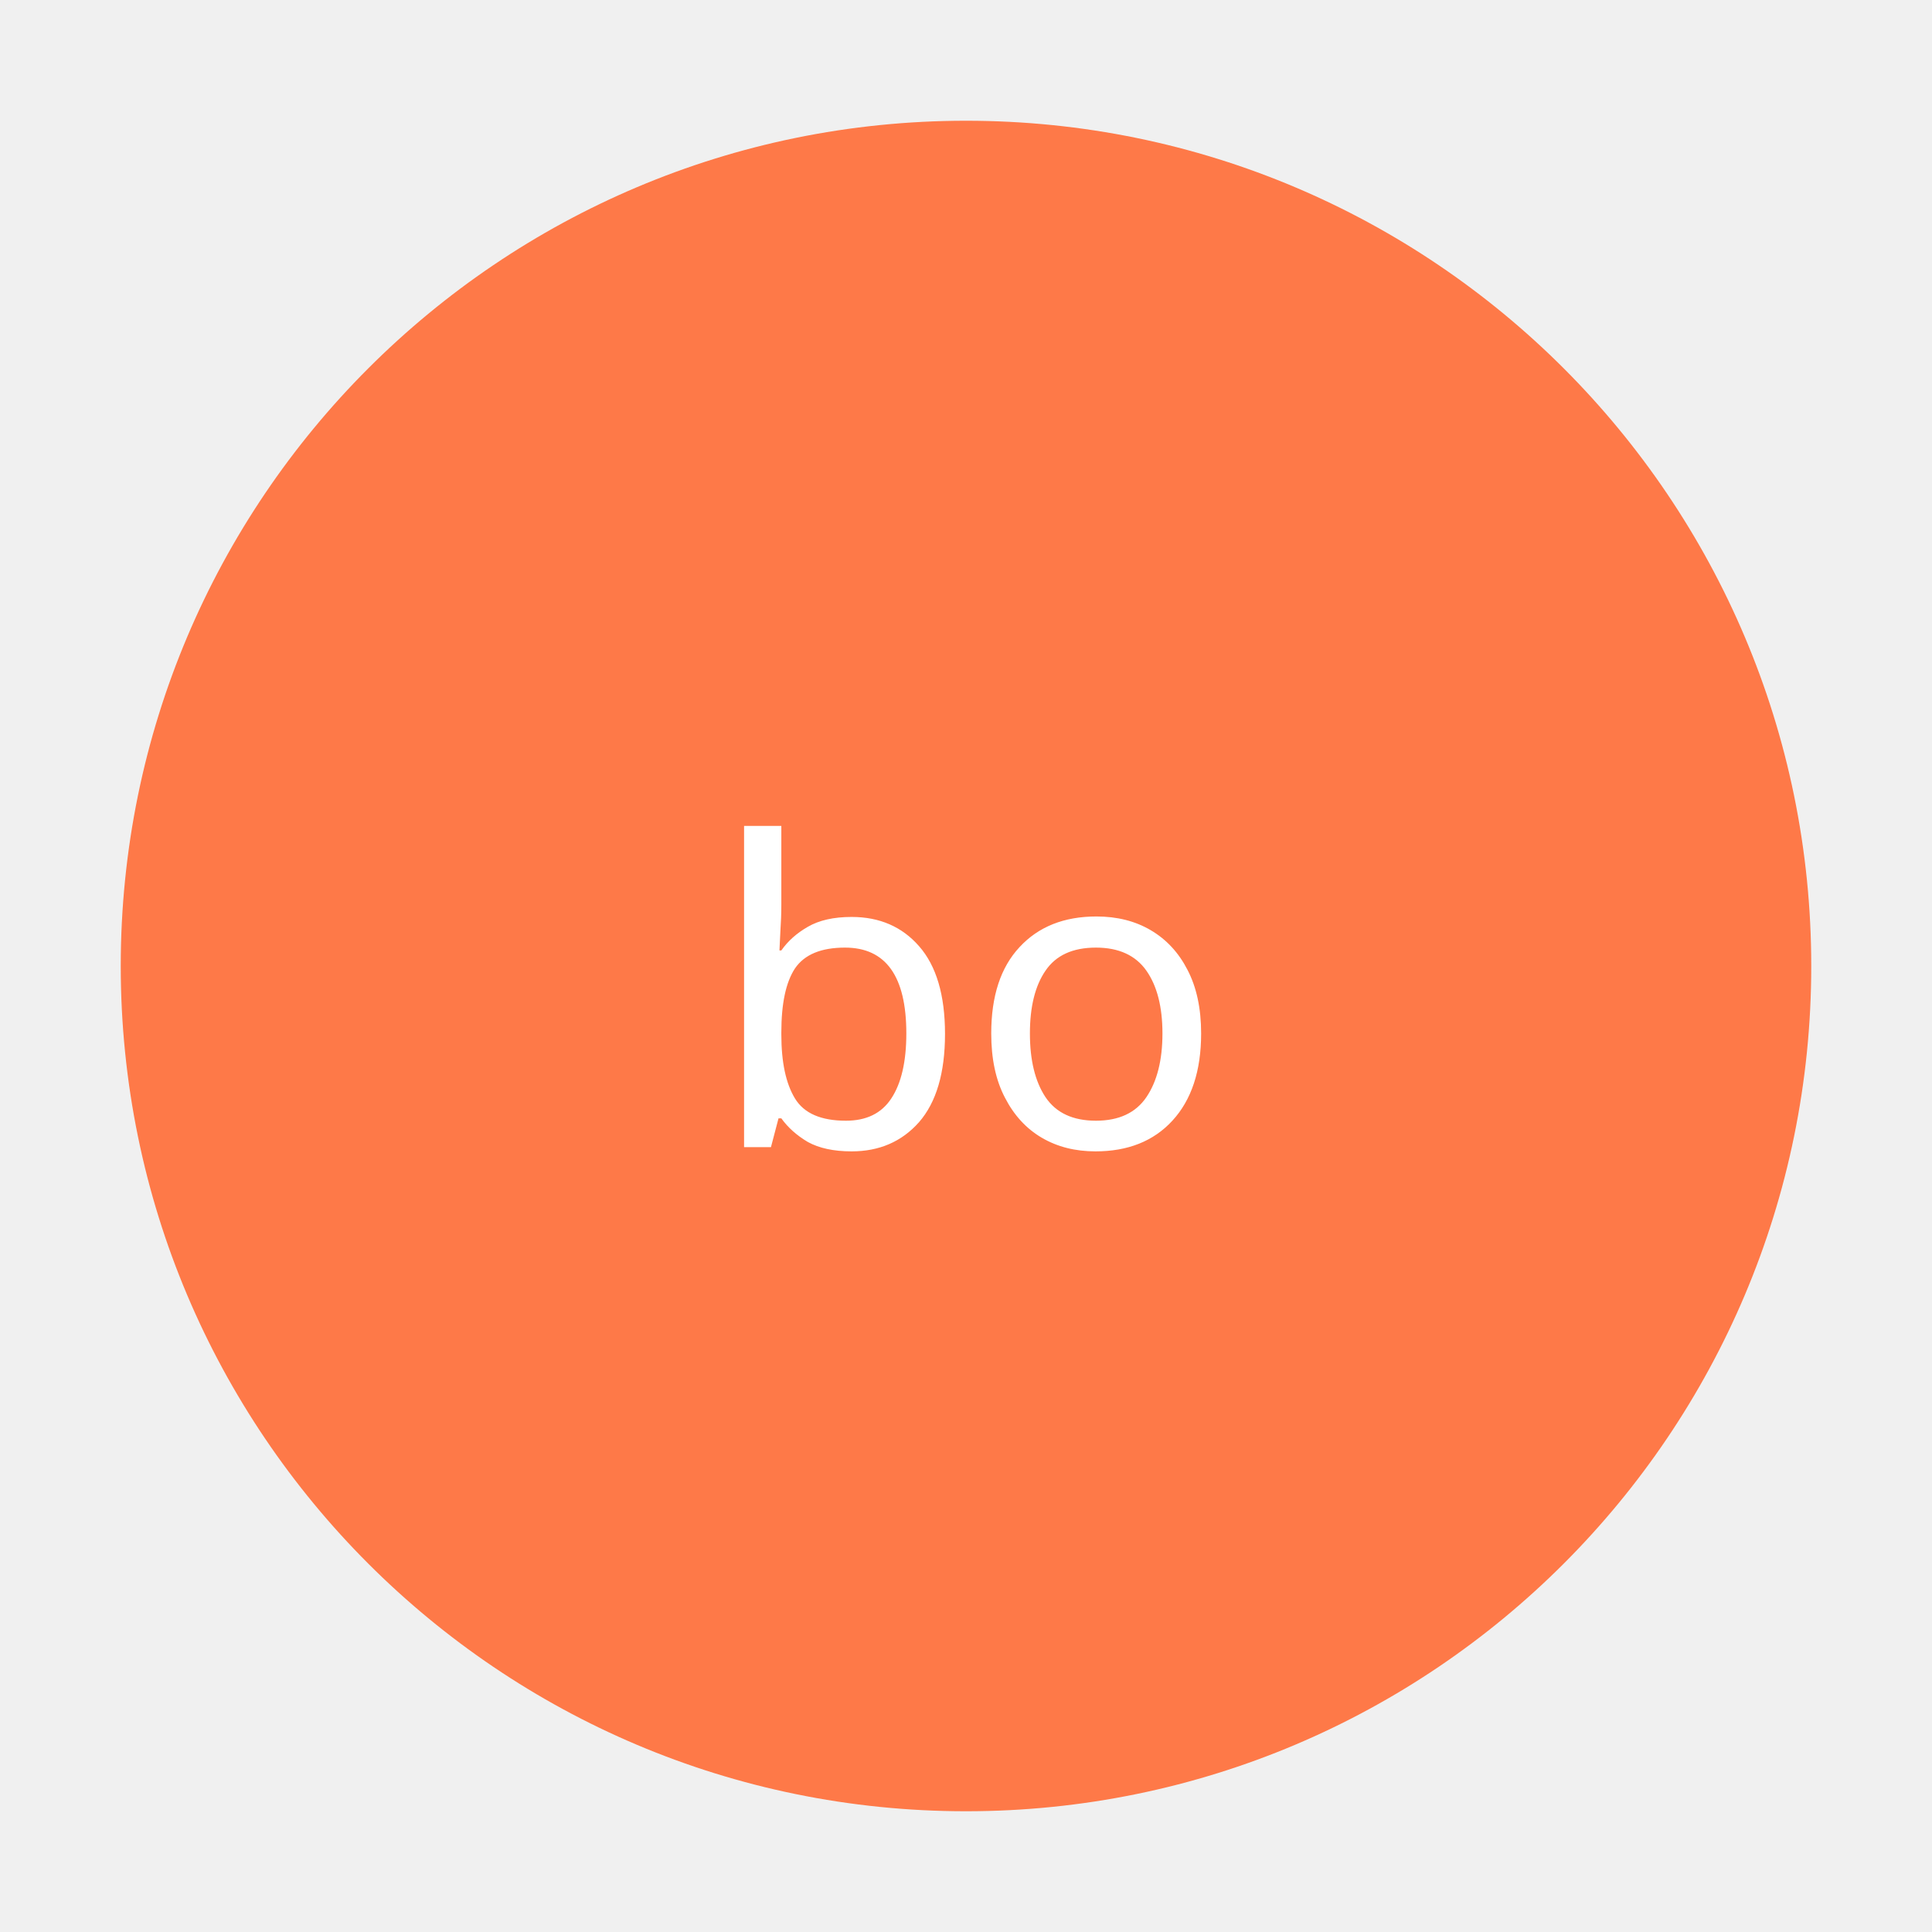
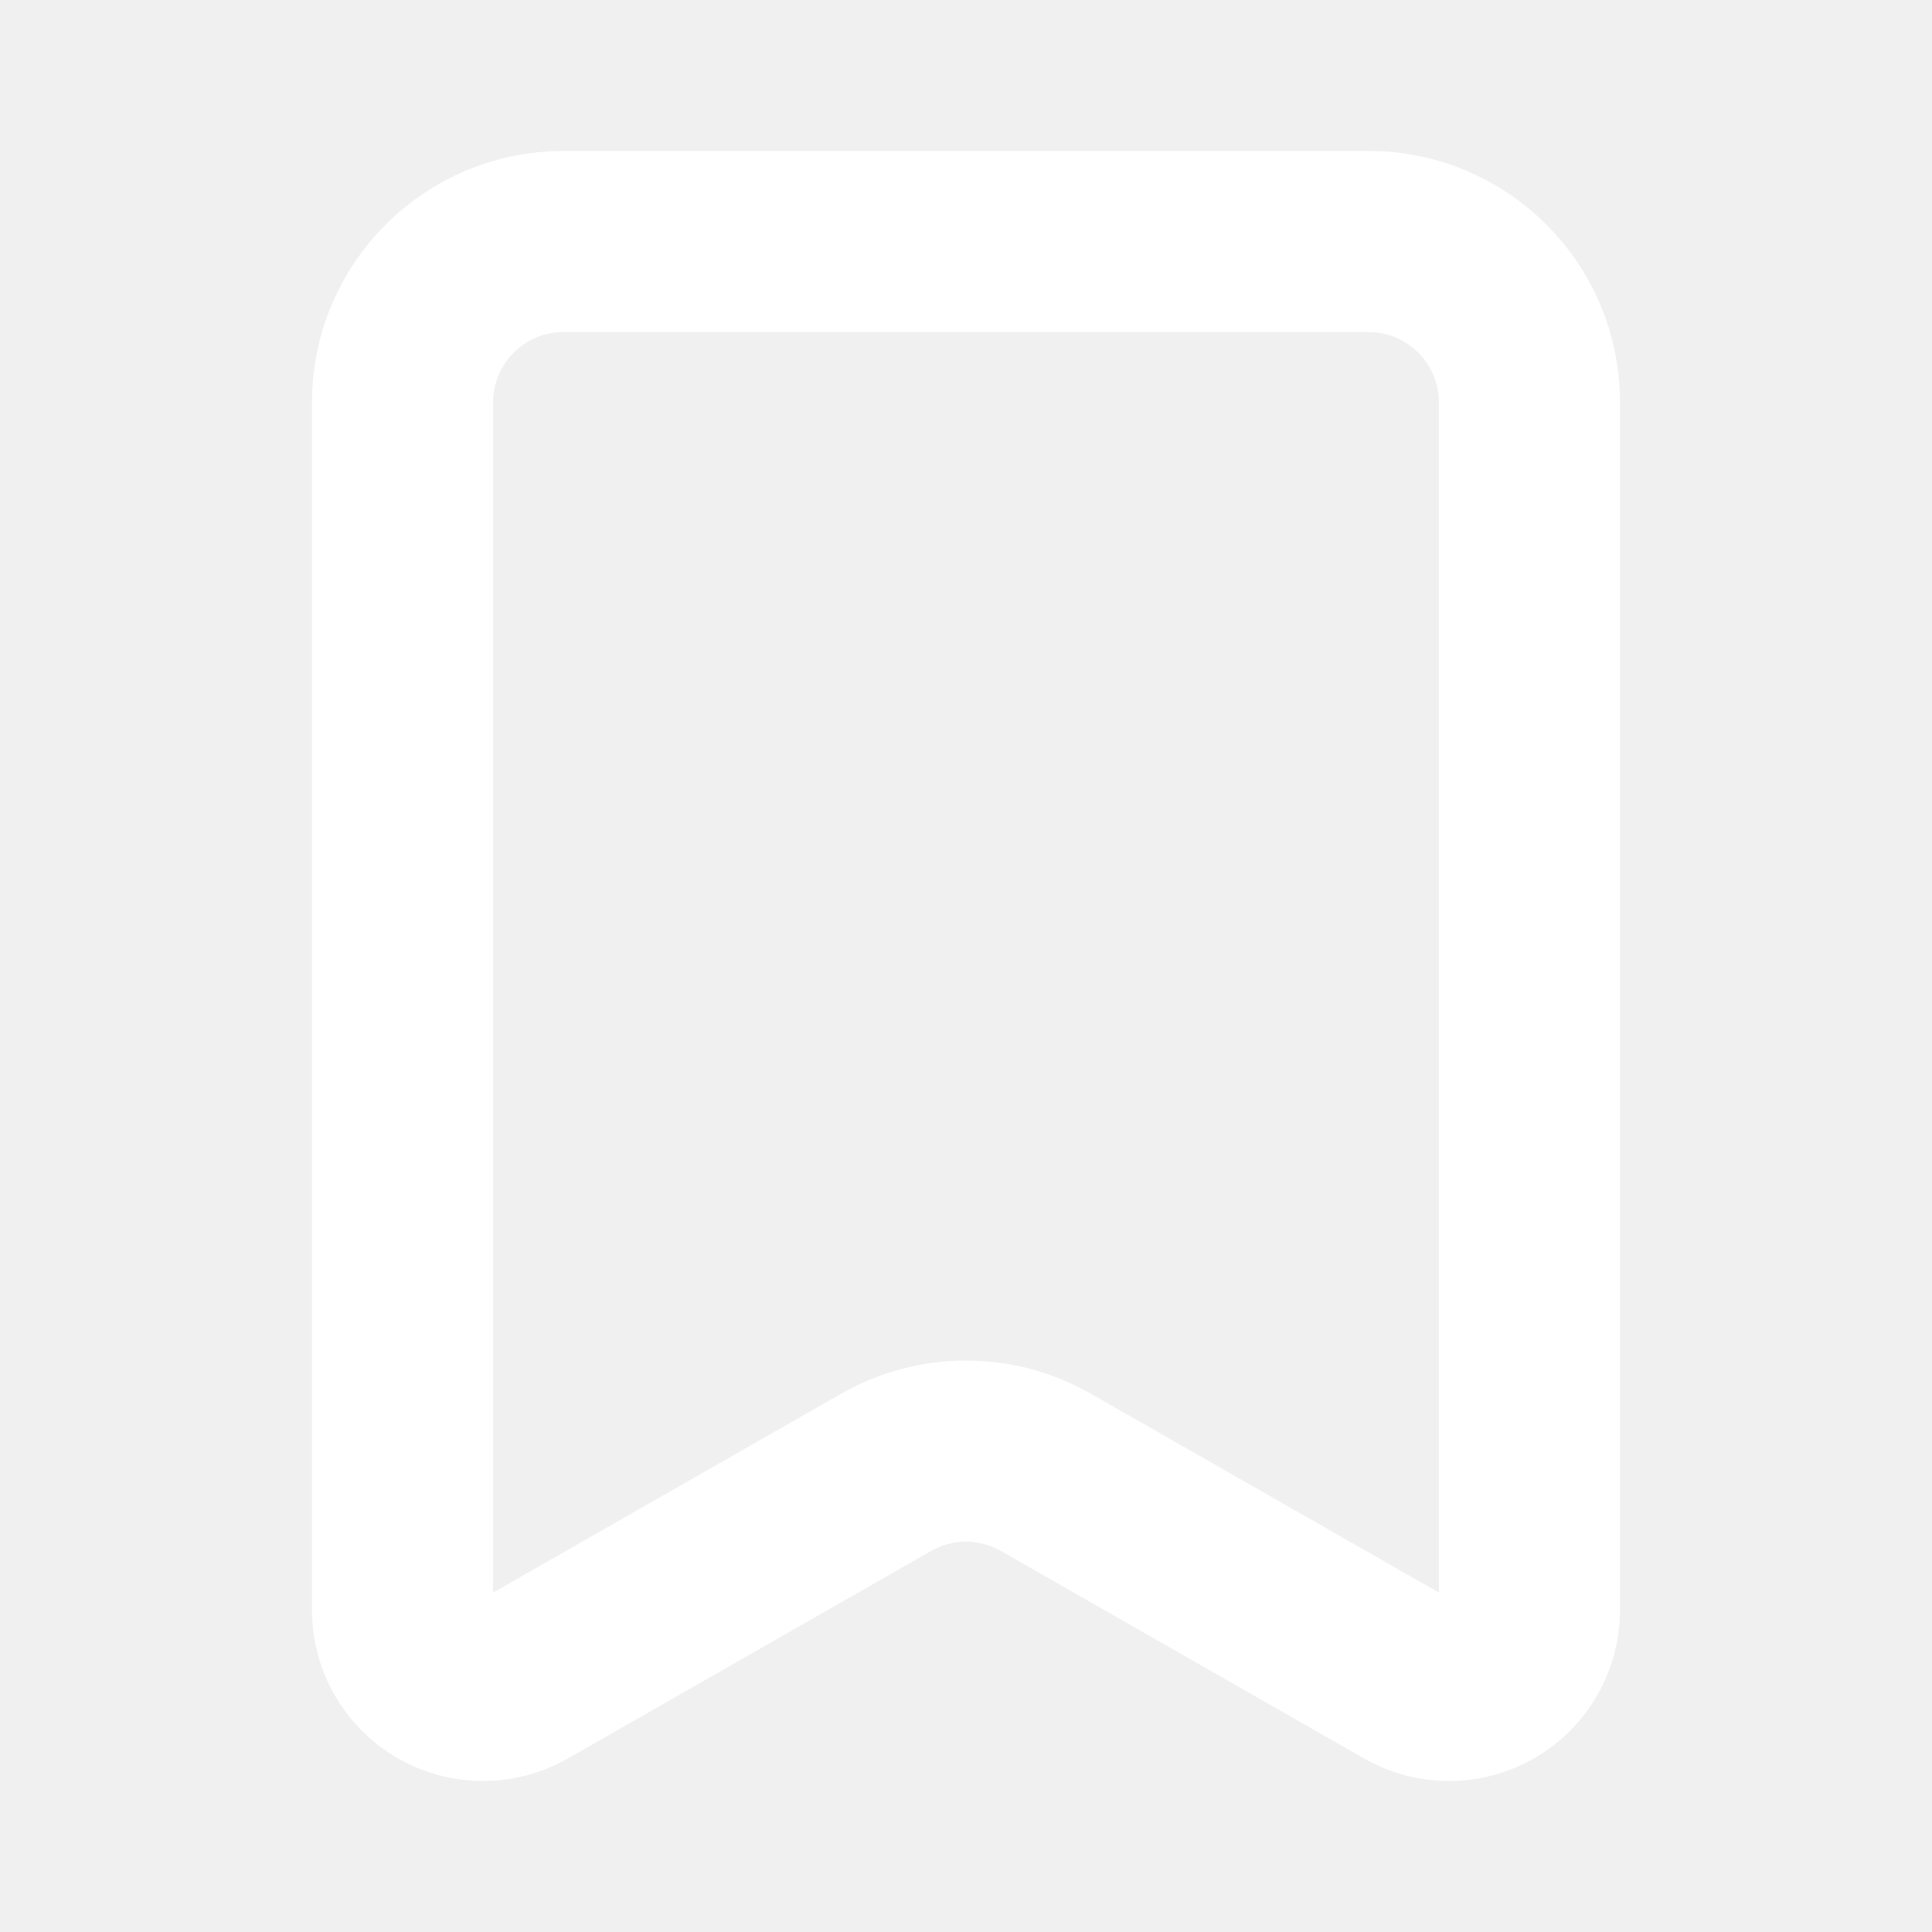
- <svg xmlns="http://www.w3.org/2000/svg" viewBox="0 0 64 64">
-   <circle cx="32" cy="32" r="28" fill="#FF6B35" opacity="0.9" />
-   <text x="32" y="38" text-anchor="middle" font-size="14" fill="white" font-family="sans-serif">bo</text>
+ <svg xmlns="http://www.w3.org/2000/svg" width="64" height="64" viewBox="0 0 24 24" fill="none" stroke="#FFFFFF" stroke-width="2.25" stroke-linecap="round" stroke-linejoin="round">
+   <path d="M17 3a2 2 0 0 1 2 2v15a1 1 0 0 1-1.496.868l-4.512-2.578a2 2 0 0 0-1.984 0l-4.512 2.578A1 1 0 0 1 5 20V5a2 2 0 0 1 2-2z" />
</svg>
